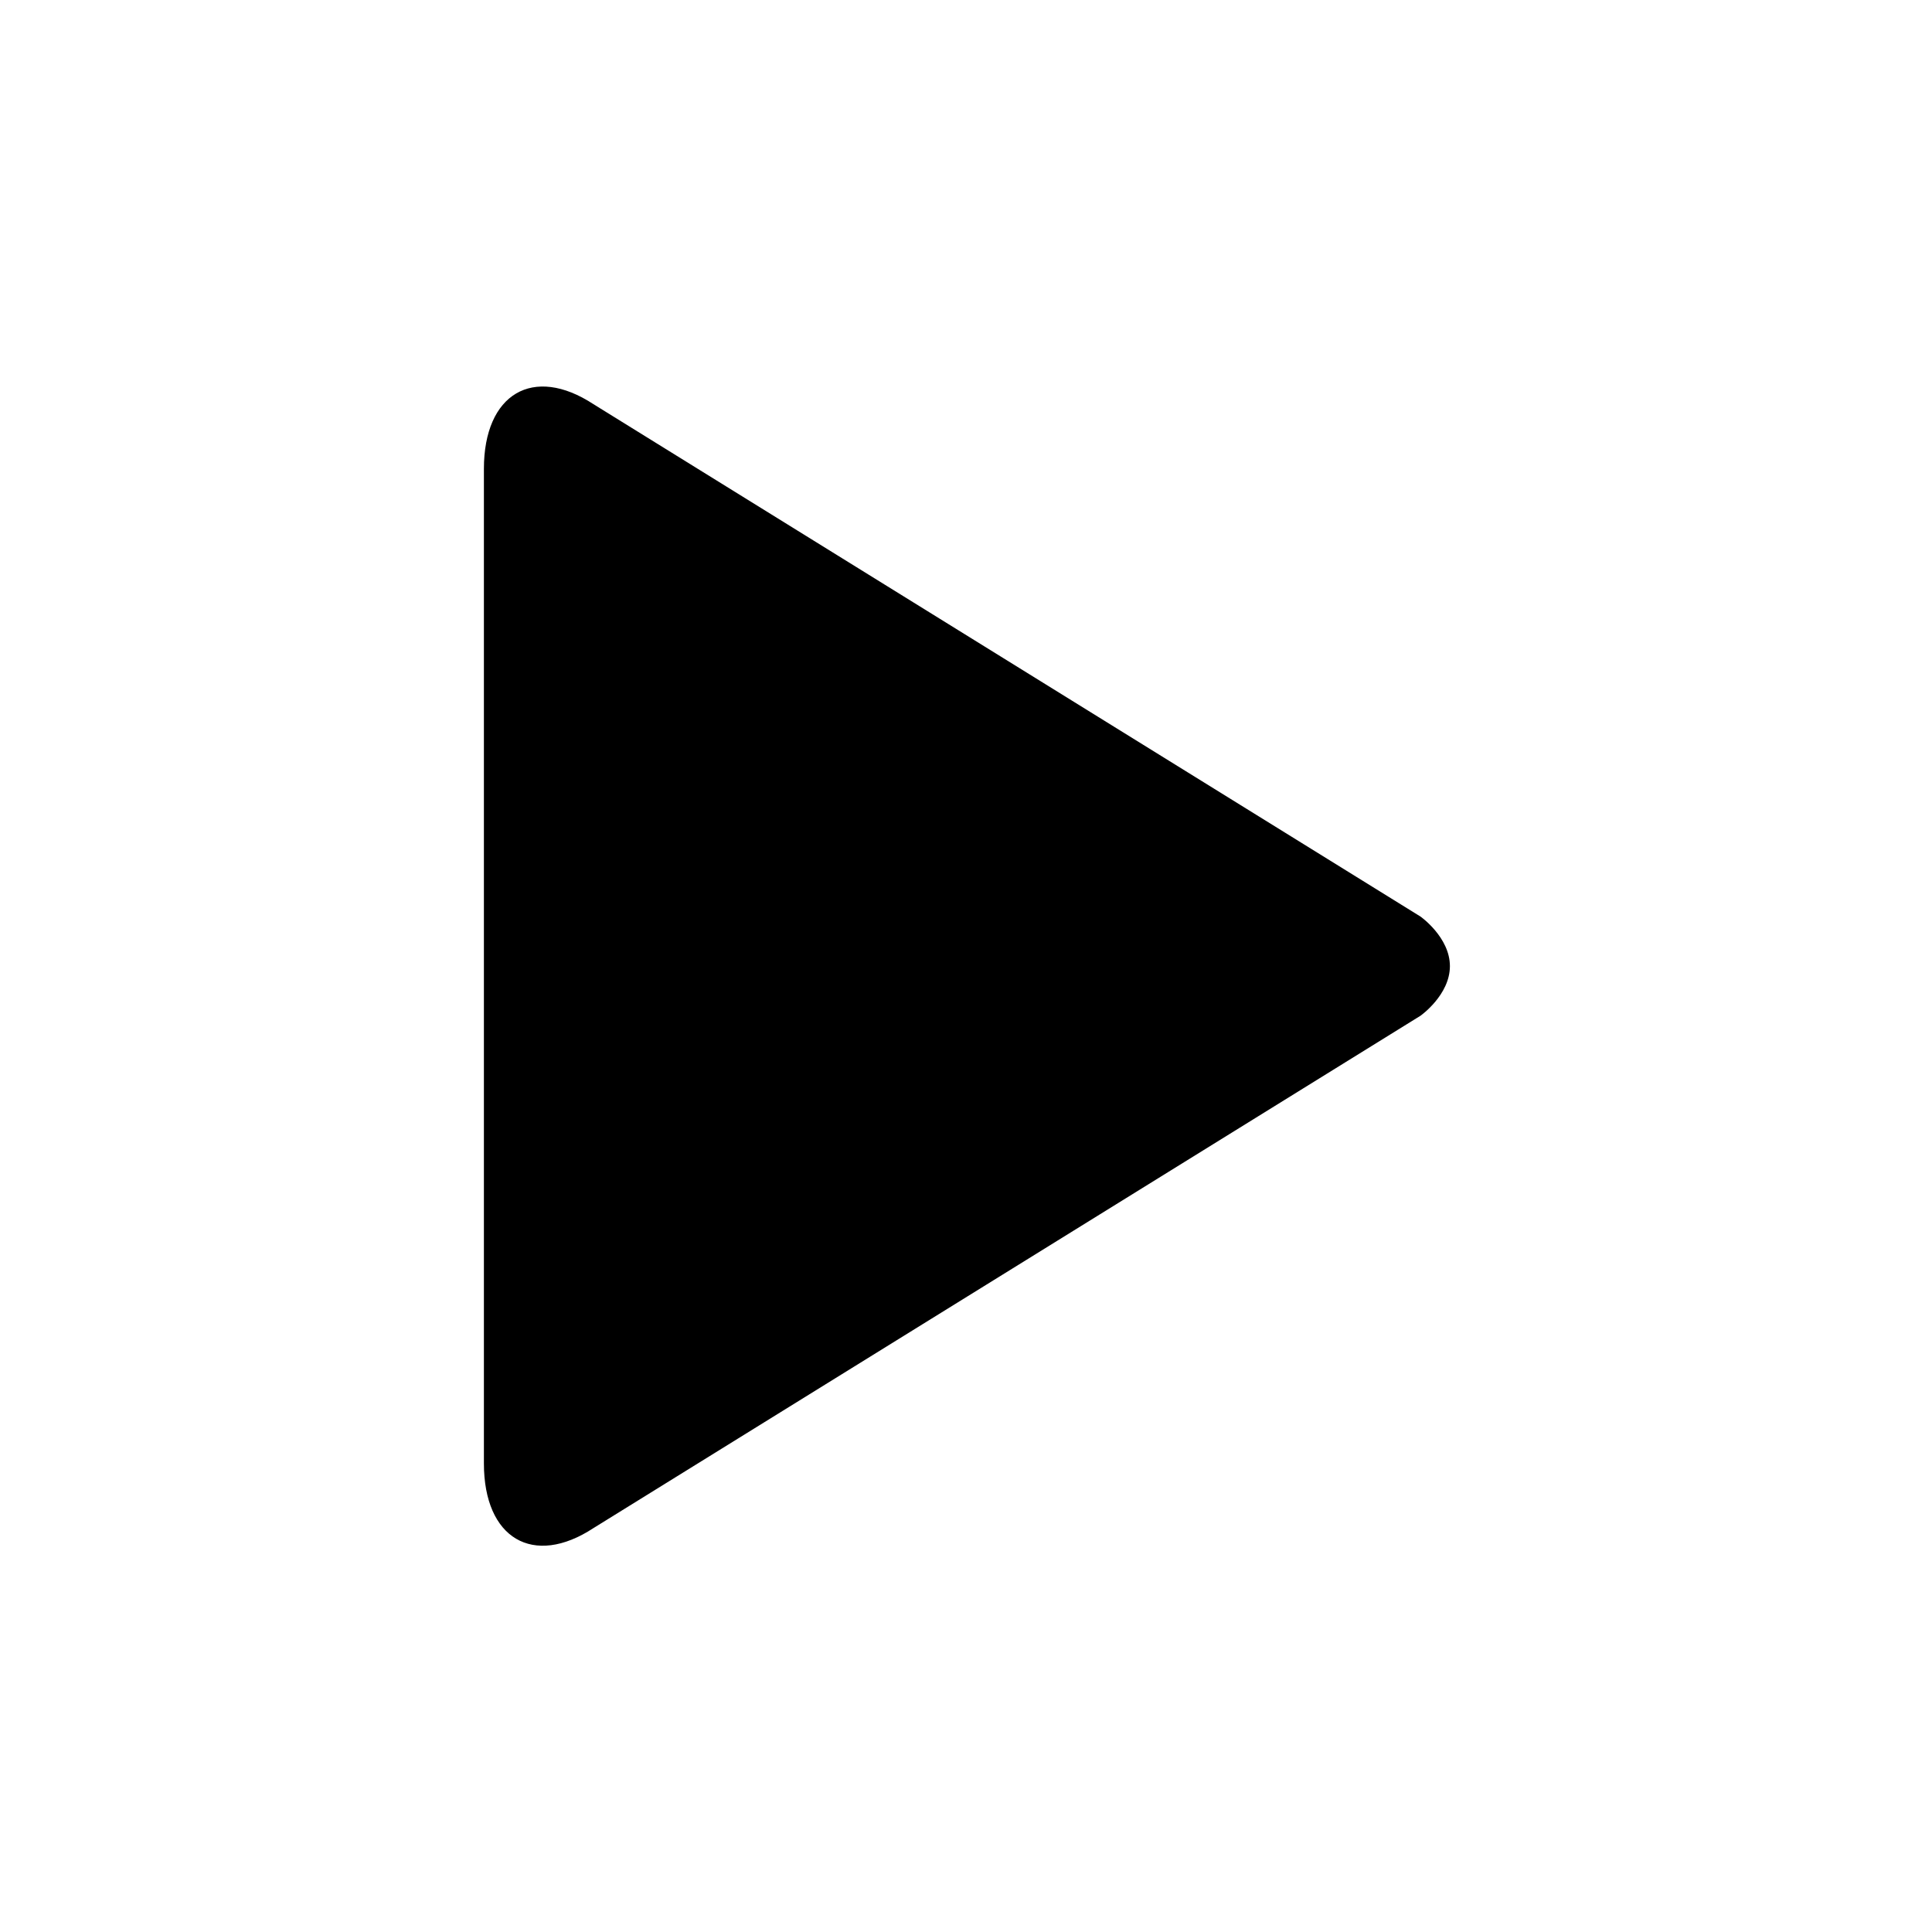
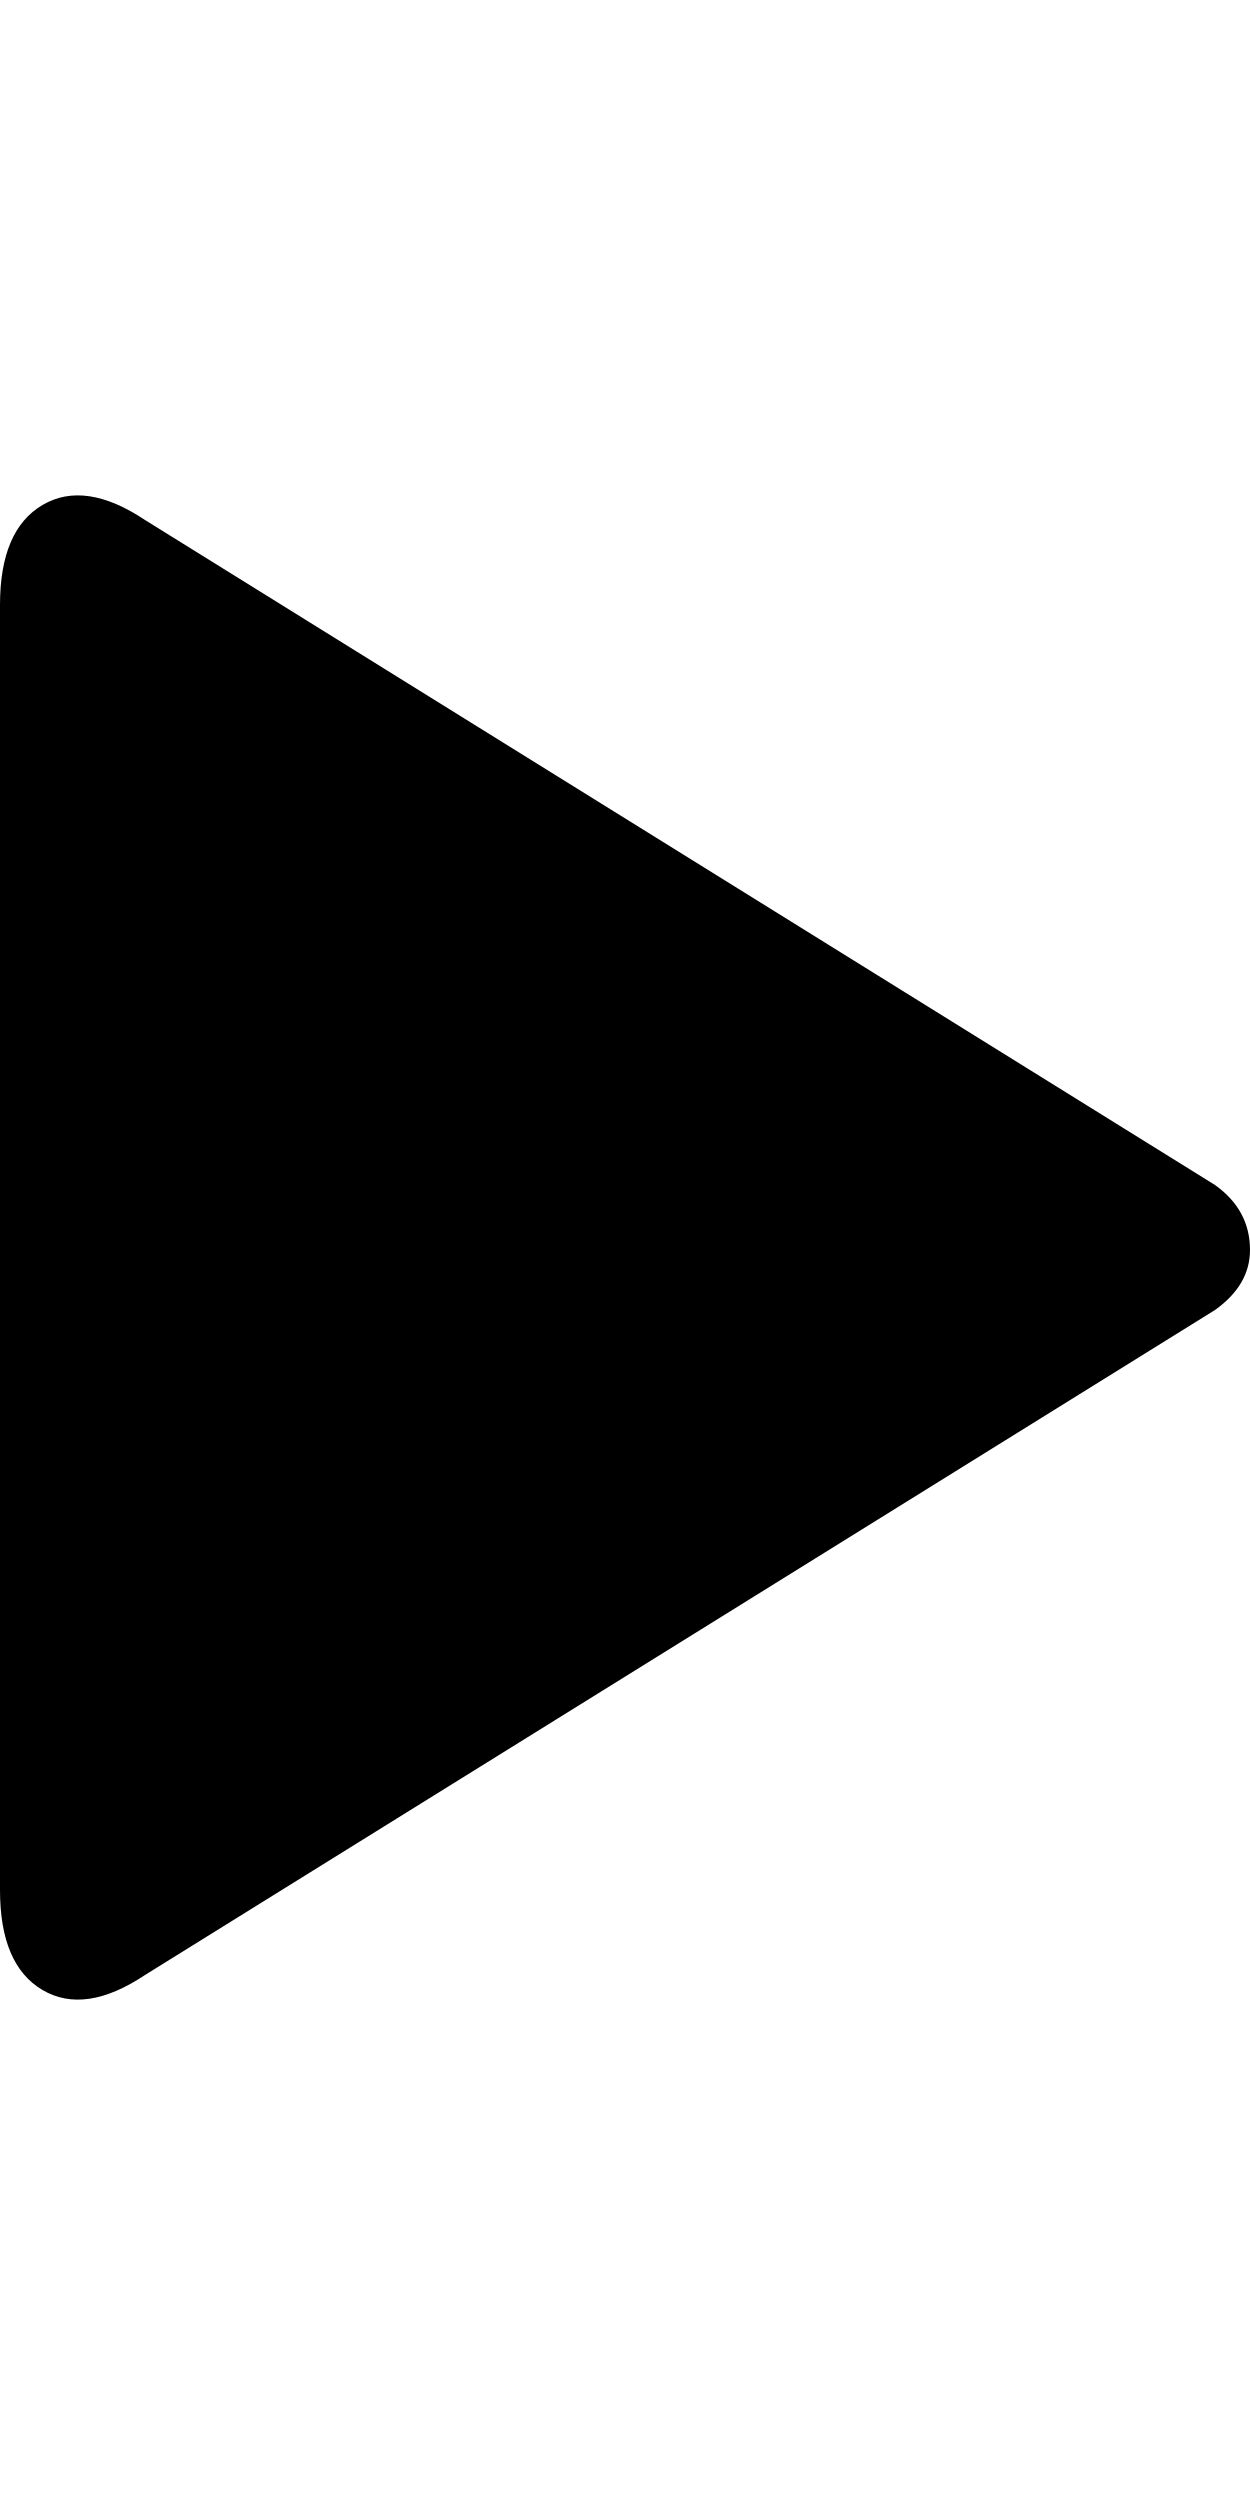
- <svg xmlns="http://www.w3.org/2000/svg" version="1.1" id="Layer_1" x="0px" y="0px" width="1000px" height="1000px" viewBox="0 0 1000 1000" enable-background="new 0 0 1000 1000" xml:space="preserve">
+ <svg xmlns="http://www.w3.org/2000/svg" height="1000px" width="500px">
  <g>
-     <path d="M735.25,474.414L307.188,209.211c-31.195-20.469-56.719-5.406-56.719,33.461v514.805c0,38.844,25.523,53.906,56.719,33.453   L735.25,525.742c0,0,15.219-10.703,15.219-25.672C750.469,485.117,735.25,474.414,735.25,474.414z" />
+     <path d="M486 474c9.333 6.667 14 15.333 14 26c0 9.333 -4.667 17.333 -14 24c0 0 -428 266 -428 266c-16 10.667 -29.667 12.667 -41 6c-11.333 -6.667 -17 -20 -17 -40c0 0 0 -514 0 -514c0 -20 5.667 -33.333 17 -40c11.333 -6.667 25 -4.667 41 6c0 0 428 266 428 266" />
  </g>
</svg>
